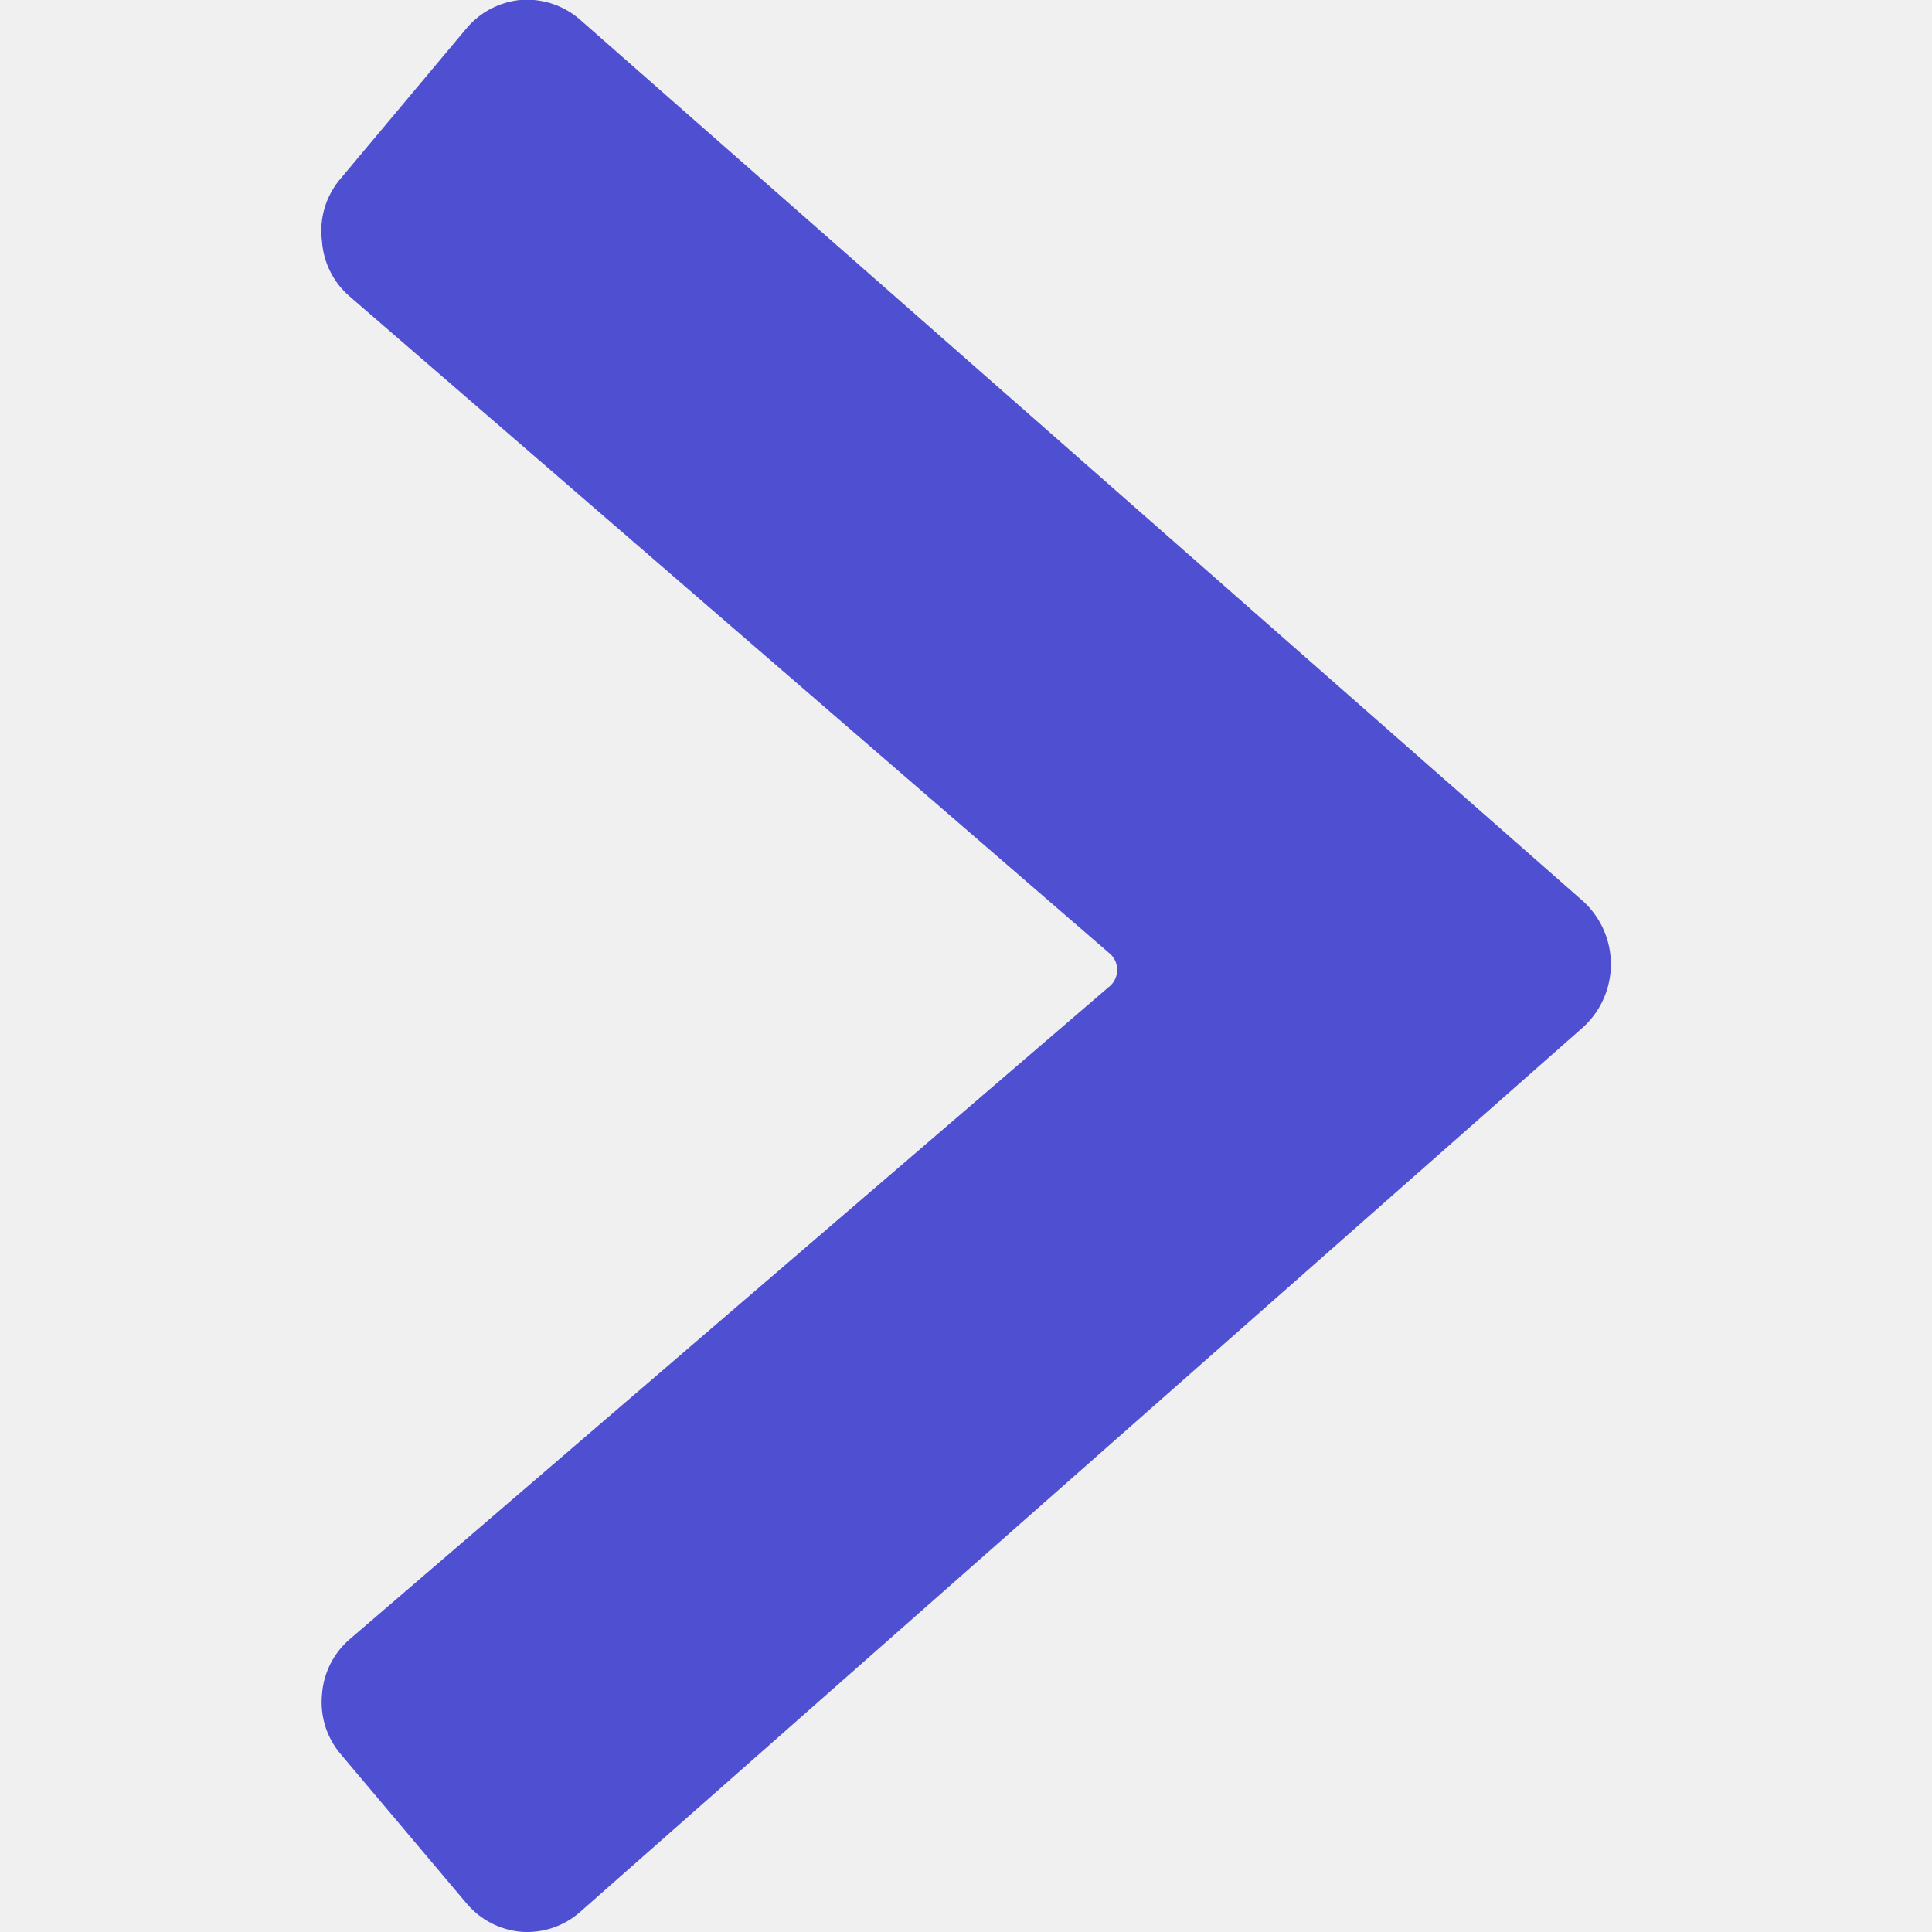
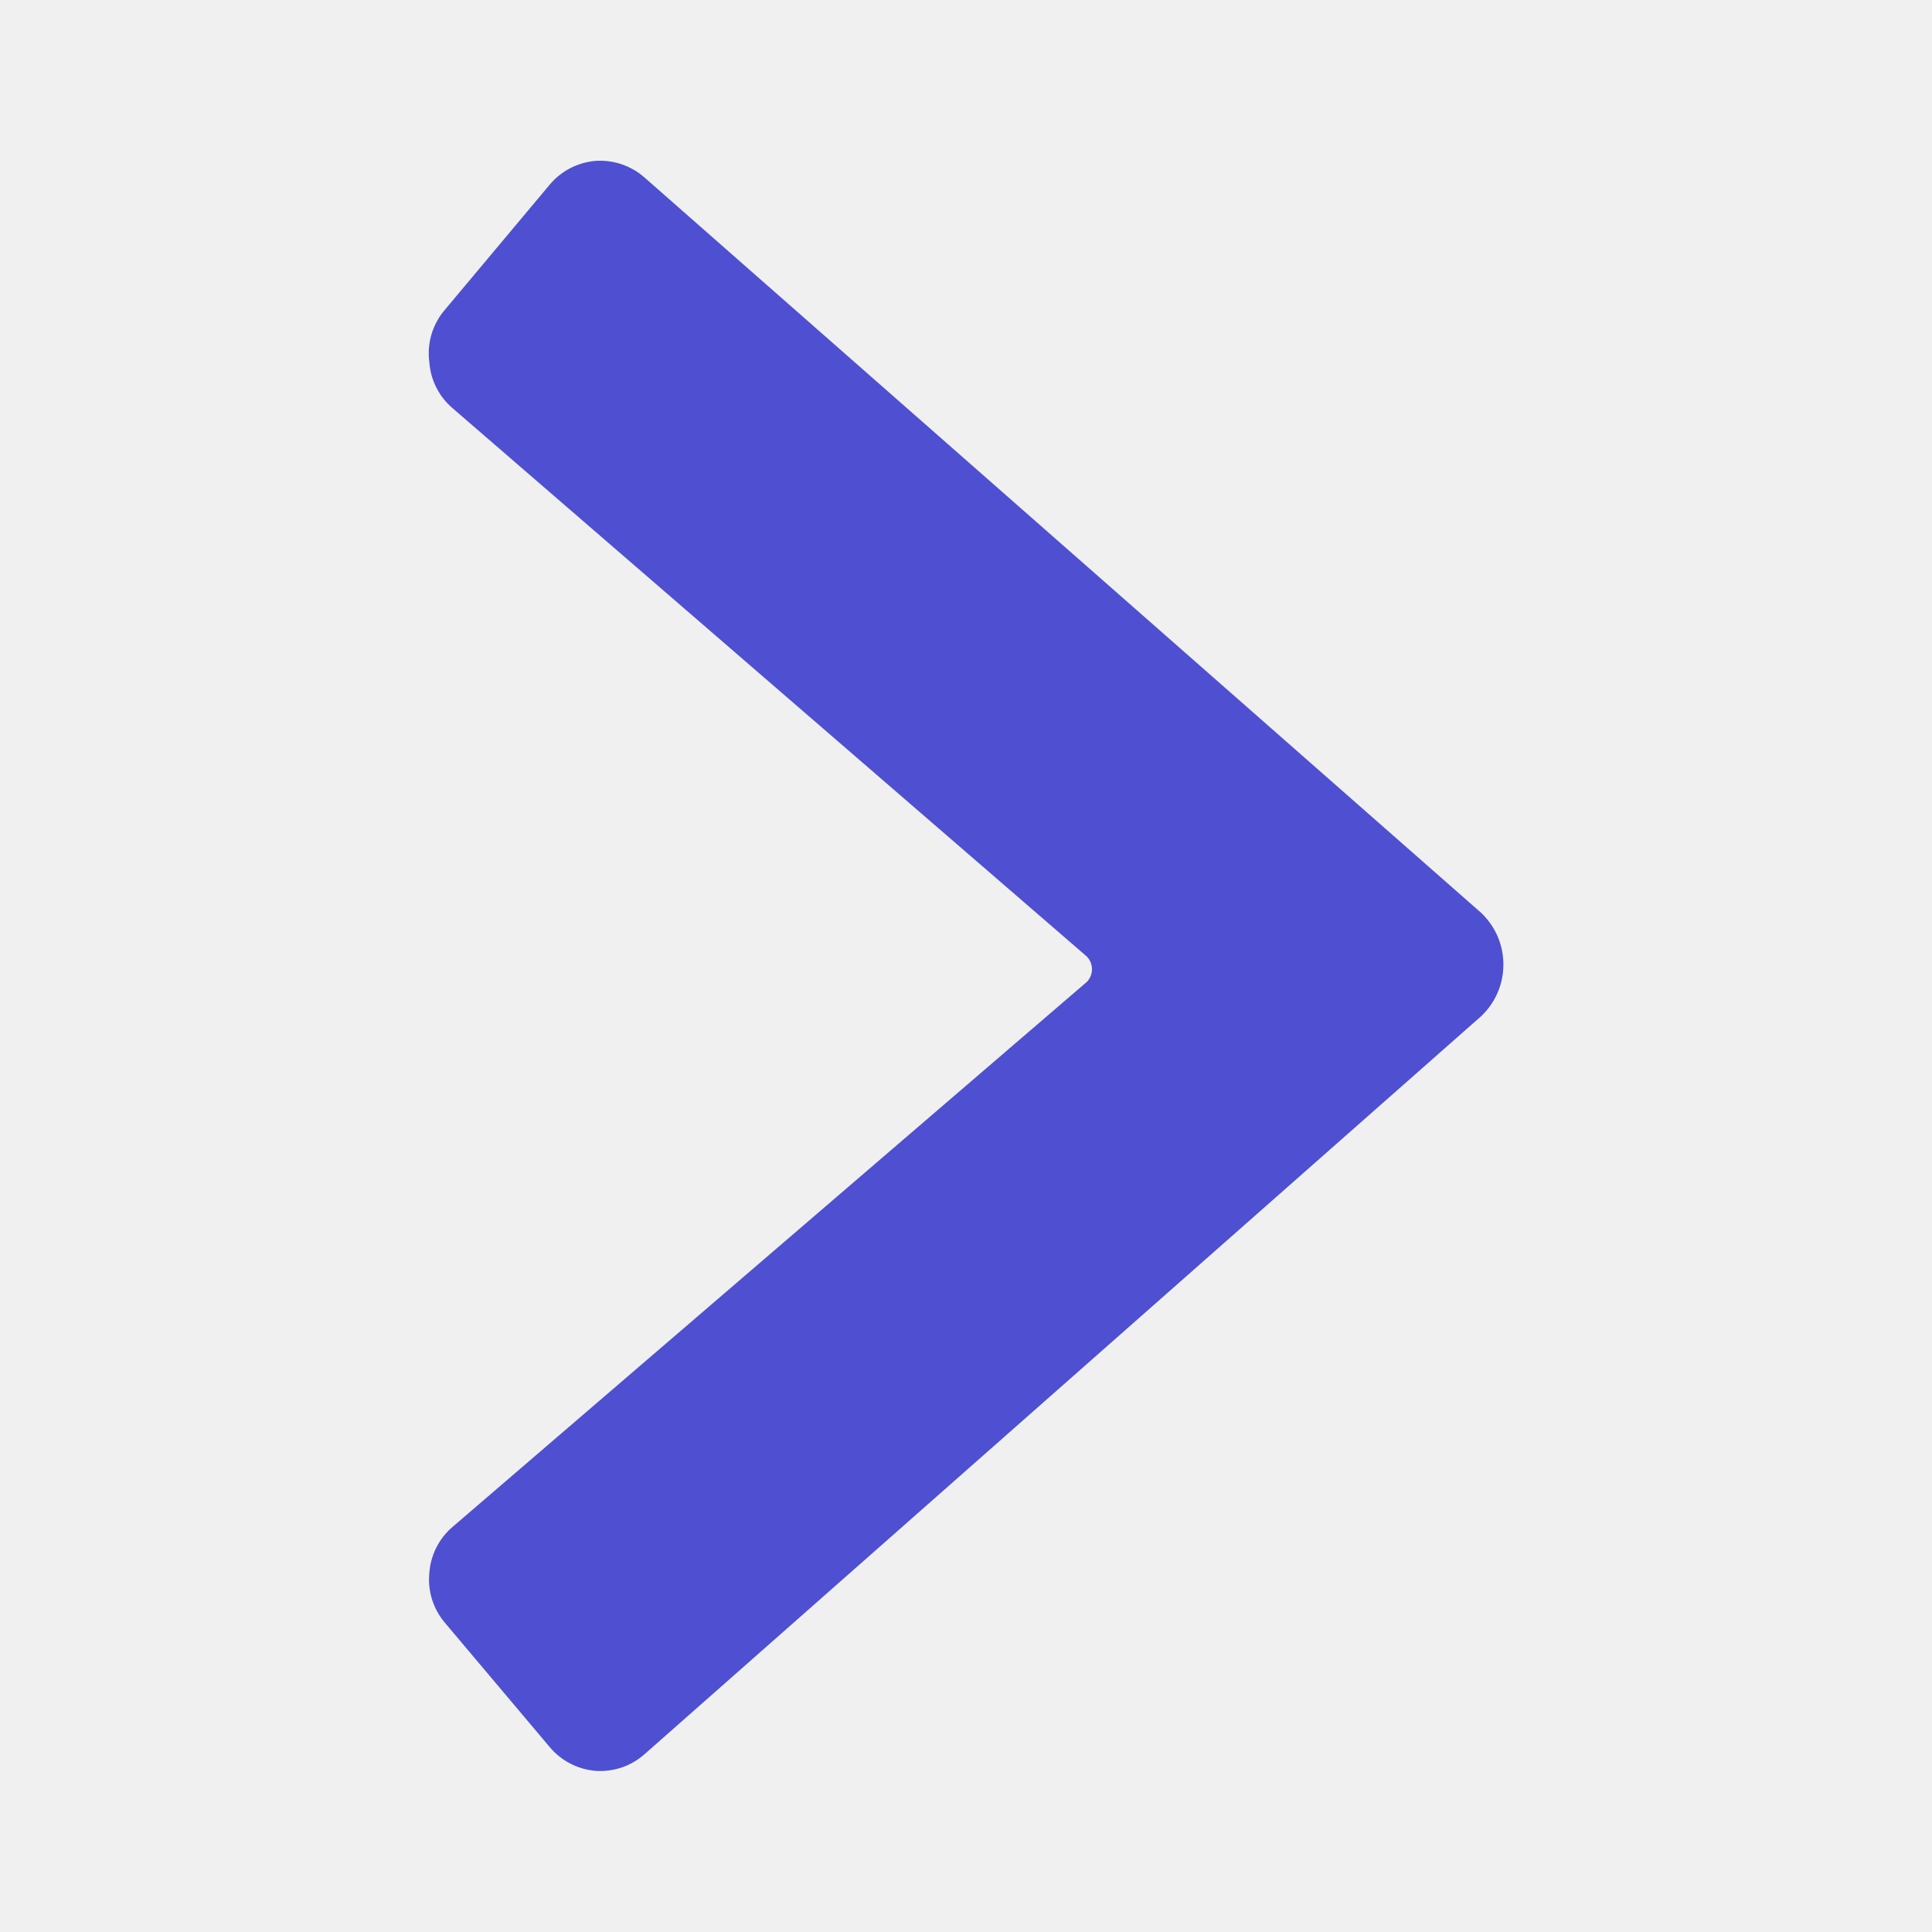
<svg xmlns="http://www.w3.org/2000/svg" width="24" height="24" viewBox="0 0 24 24" fill="none">
-   <g clip-path="url(#clip0_8366_23867)">
+   <g transform="translate(2,2) scale(0.833333)">
    <path d="M7.21 23.748L19.68 12.748C19.784 12.649 19.868 12.53 19.925 12.397C19.982 12.265 20.011 12.122 20.011 11.978C20.011 11.834 19.982 11.691 19.925 11.559C19.868 11.427 19.784 11.307 19.68 11.208L7.21 0.248C7.111 0.16 6.995 0.093 6.87 0.05C6.745 0.007 6.612 -0.01 6.48 -0.002C6.346 0.009 6.217 0.047 6.098 0.108C5.98 0.17 5.875 0.255 5.79 0.358L4.24 2.208C4.146 2.315 4.076 2.441 4.034 2.577C3.993 2.714 3.981 2.857 4 2.998C4.009 3.131 4.045 3.26 4.105 3.378C4.165 3.497 4.248 3.602 4.35 3.688L13.8 11.858C13.85 11.909 13.878 11.977 13.878 12.048C13.878 12.119 13.85 12.188 13.8 12.238L4.35 20.358C4.248 20.444 4.165 20.55 4.105 20.668C4.045 20.787 4.009 20.916 4 21.048C3.987 21.181 4.001 21.314 4.04 21.442C4.08 21.569 4.144 21.686 4.23 21.788L5.79 23.638C5.875 23.741 5.98 23.826 6.098 23.888C6.217 23.95 6.346 23.987 6.48 23.998C6.612 24.007 6.745 23.989 6.87 23.947C6.995 23.904 7.111 23.836 7.21 23.748Z" fill="#4E50D1" />
  </g>
-   <defs>
-     <clipPath id="clip0_8366_23867">
-       <rect width="24" height="24" fill="white" />
-     </clipPath>
-   </defs>
</svg>
